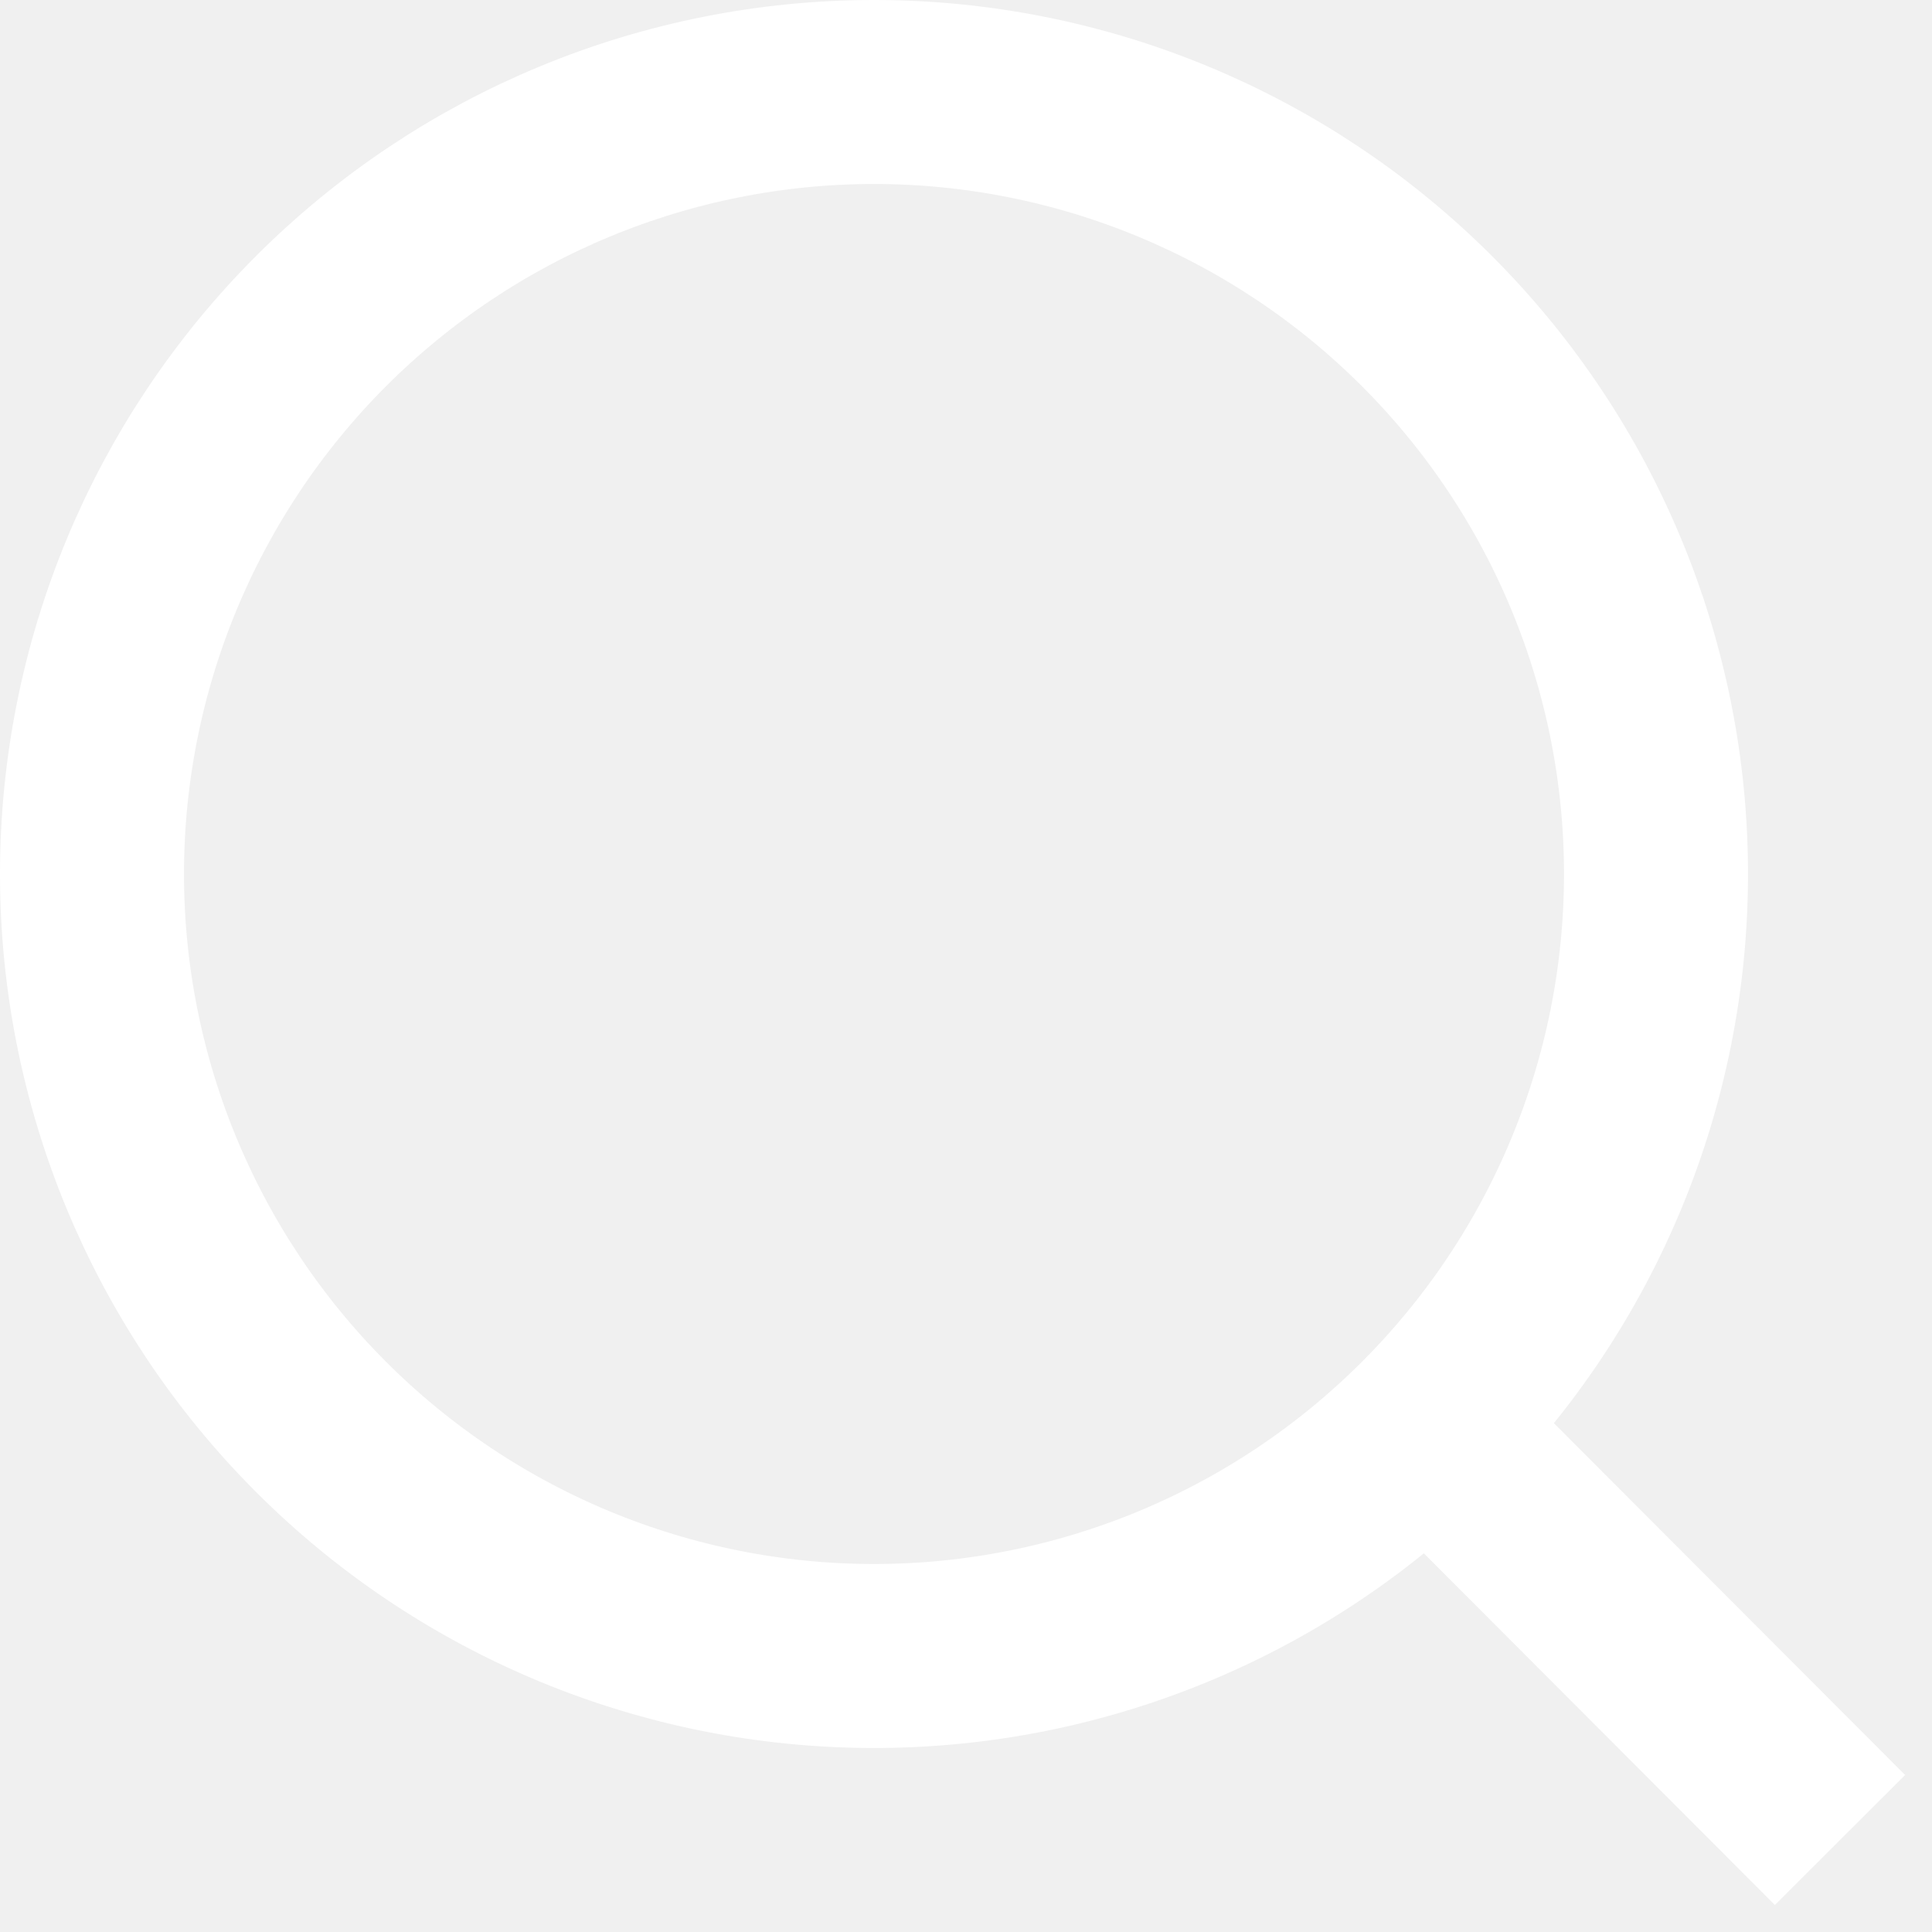
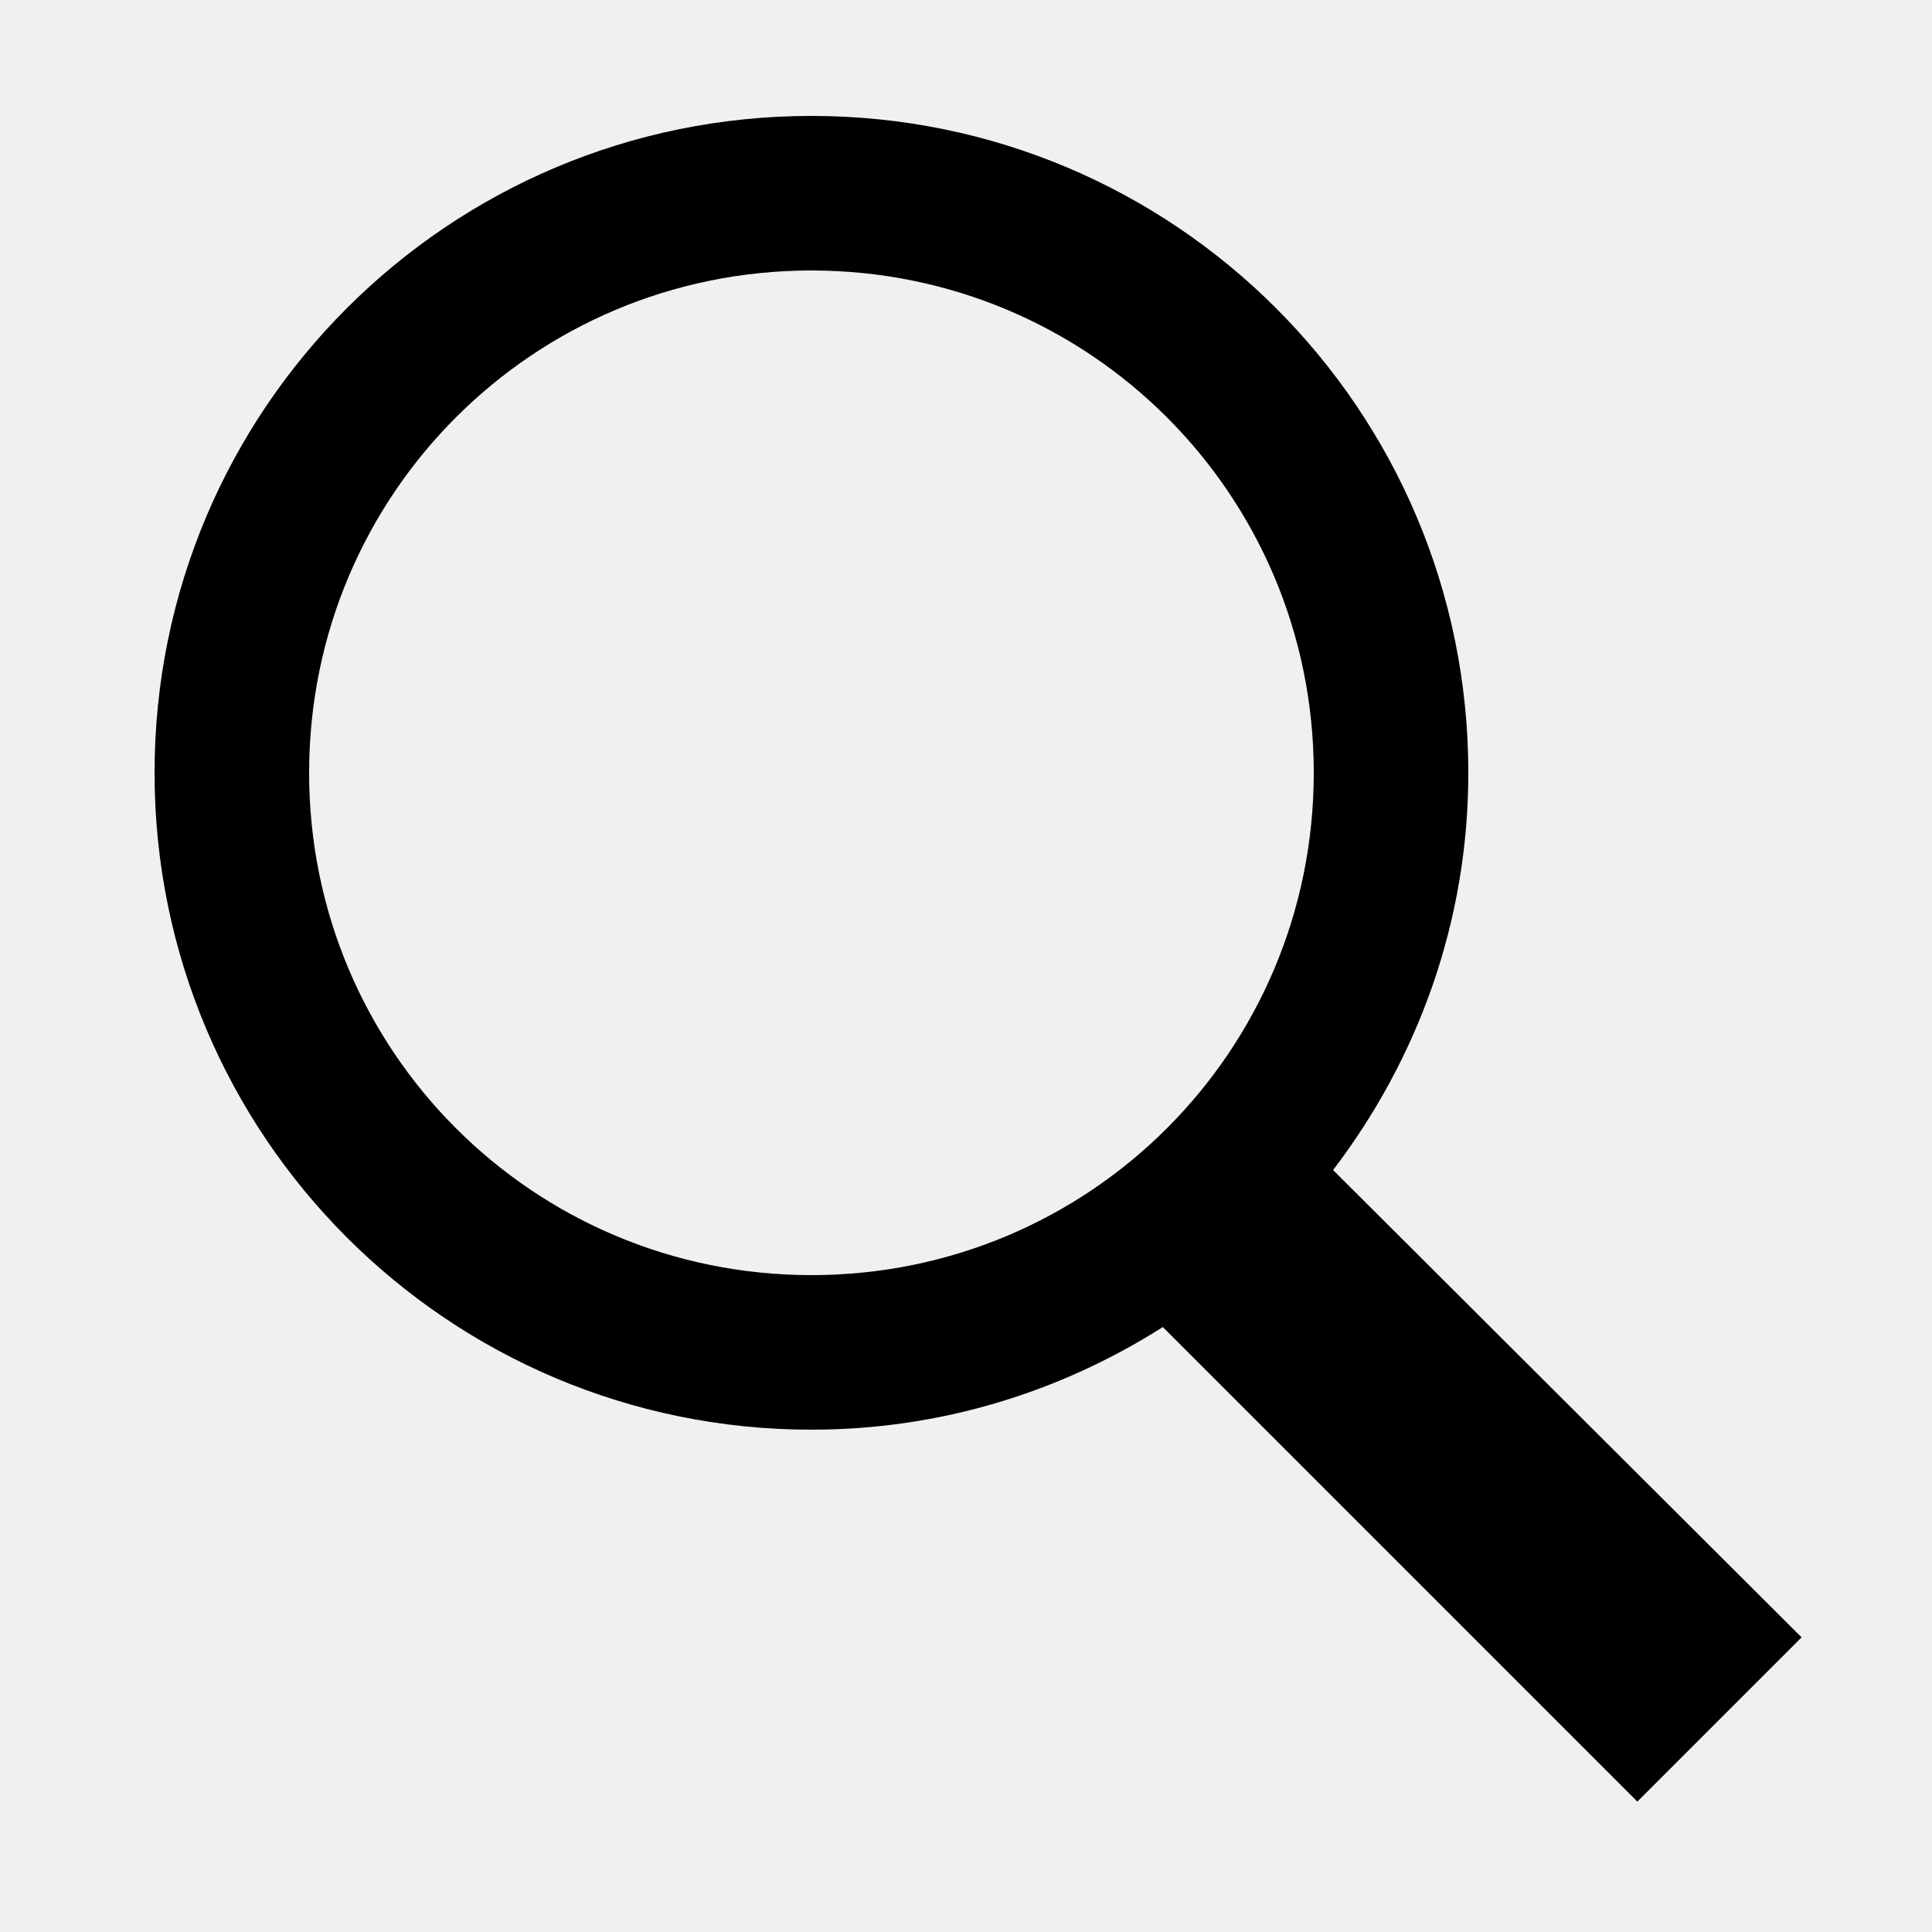
- <svg xmlns="http://www.w3.org/2000/svg" width="21" height="21" viewBox="0 0 21 21" fill="none">
-   <path d="M20 20L15.514 15.506L20 20ZM18 9.5C18 11.754 17.105 13.916 15.51 15.51C13.916 17.105 11.754 18 9.5 18C7.246 18 5.084 17.105 3.49 15.51C1.896 13.916 1 11.754 1 9.5C1 7.246 1.896 5.084 3.49 3.49C5.084 1.896 7.246 1 9.5 1C11.754 1 13.916 1.896 15.51 3.49C17.105 5.084 18 7.246 18 9.5V9.5Z" stroke="white" stroke-width="2" stroke-linecap="round" />
+ <svg xmlns="http://www.w3.org/2000/svg" viewBox="0 0 50 50" width="50px" height="50px">
+   <path d="M 21 3 C 11.602 3 4 10.602 4 20 C 4 29.398 11.602 37 21 37 C 24.355 37 27.461 36.016 30.094 34.344 L 42.375 46.625 L 46.625 42.375 L 34.5 30.281 C 36.68 27.422 38 23.879 38 20 C 38 10.602 30.398 3 21 3 Z M 21 7 C 28.199 7 34 12.801 34 20 C 34 27.199 28.199 33 21 33 C 13.801 33 8 27.199 8 20 C 8 12.801 13.801 7 21 7 Z" />
</svg>
